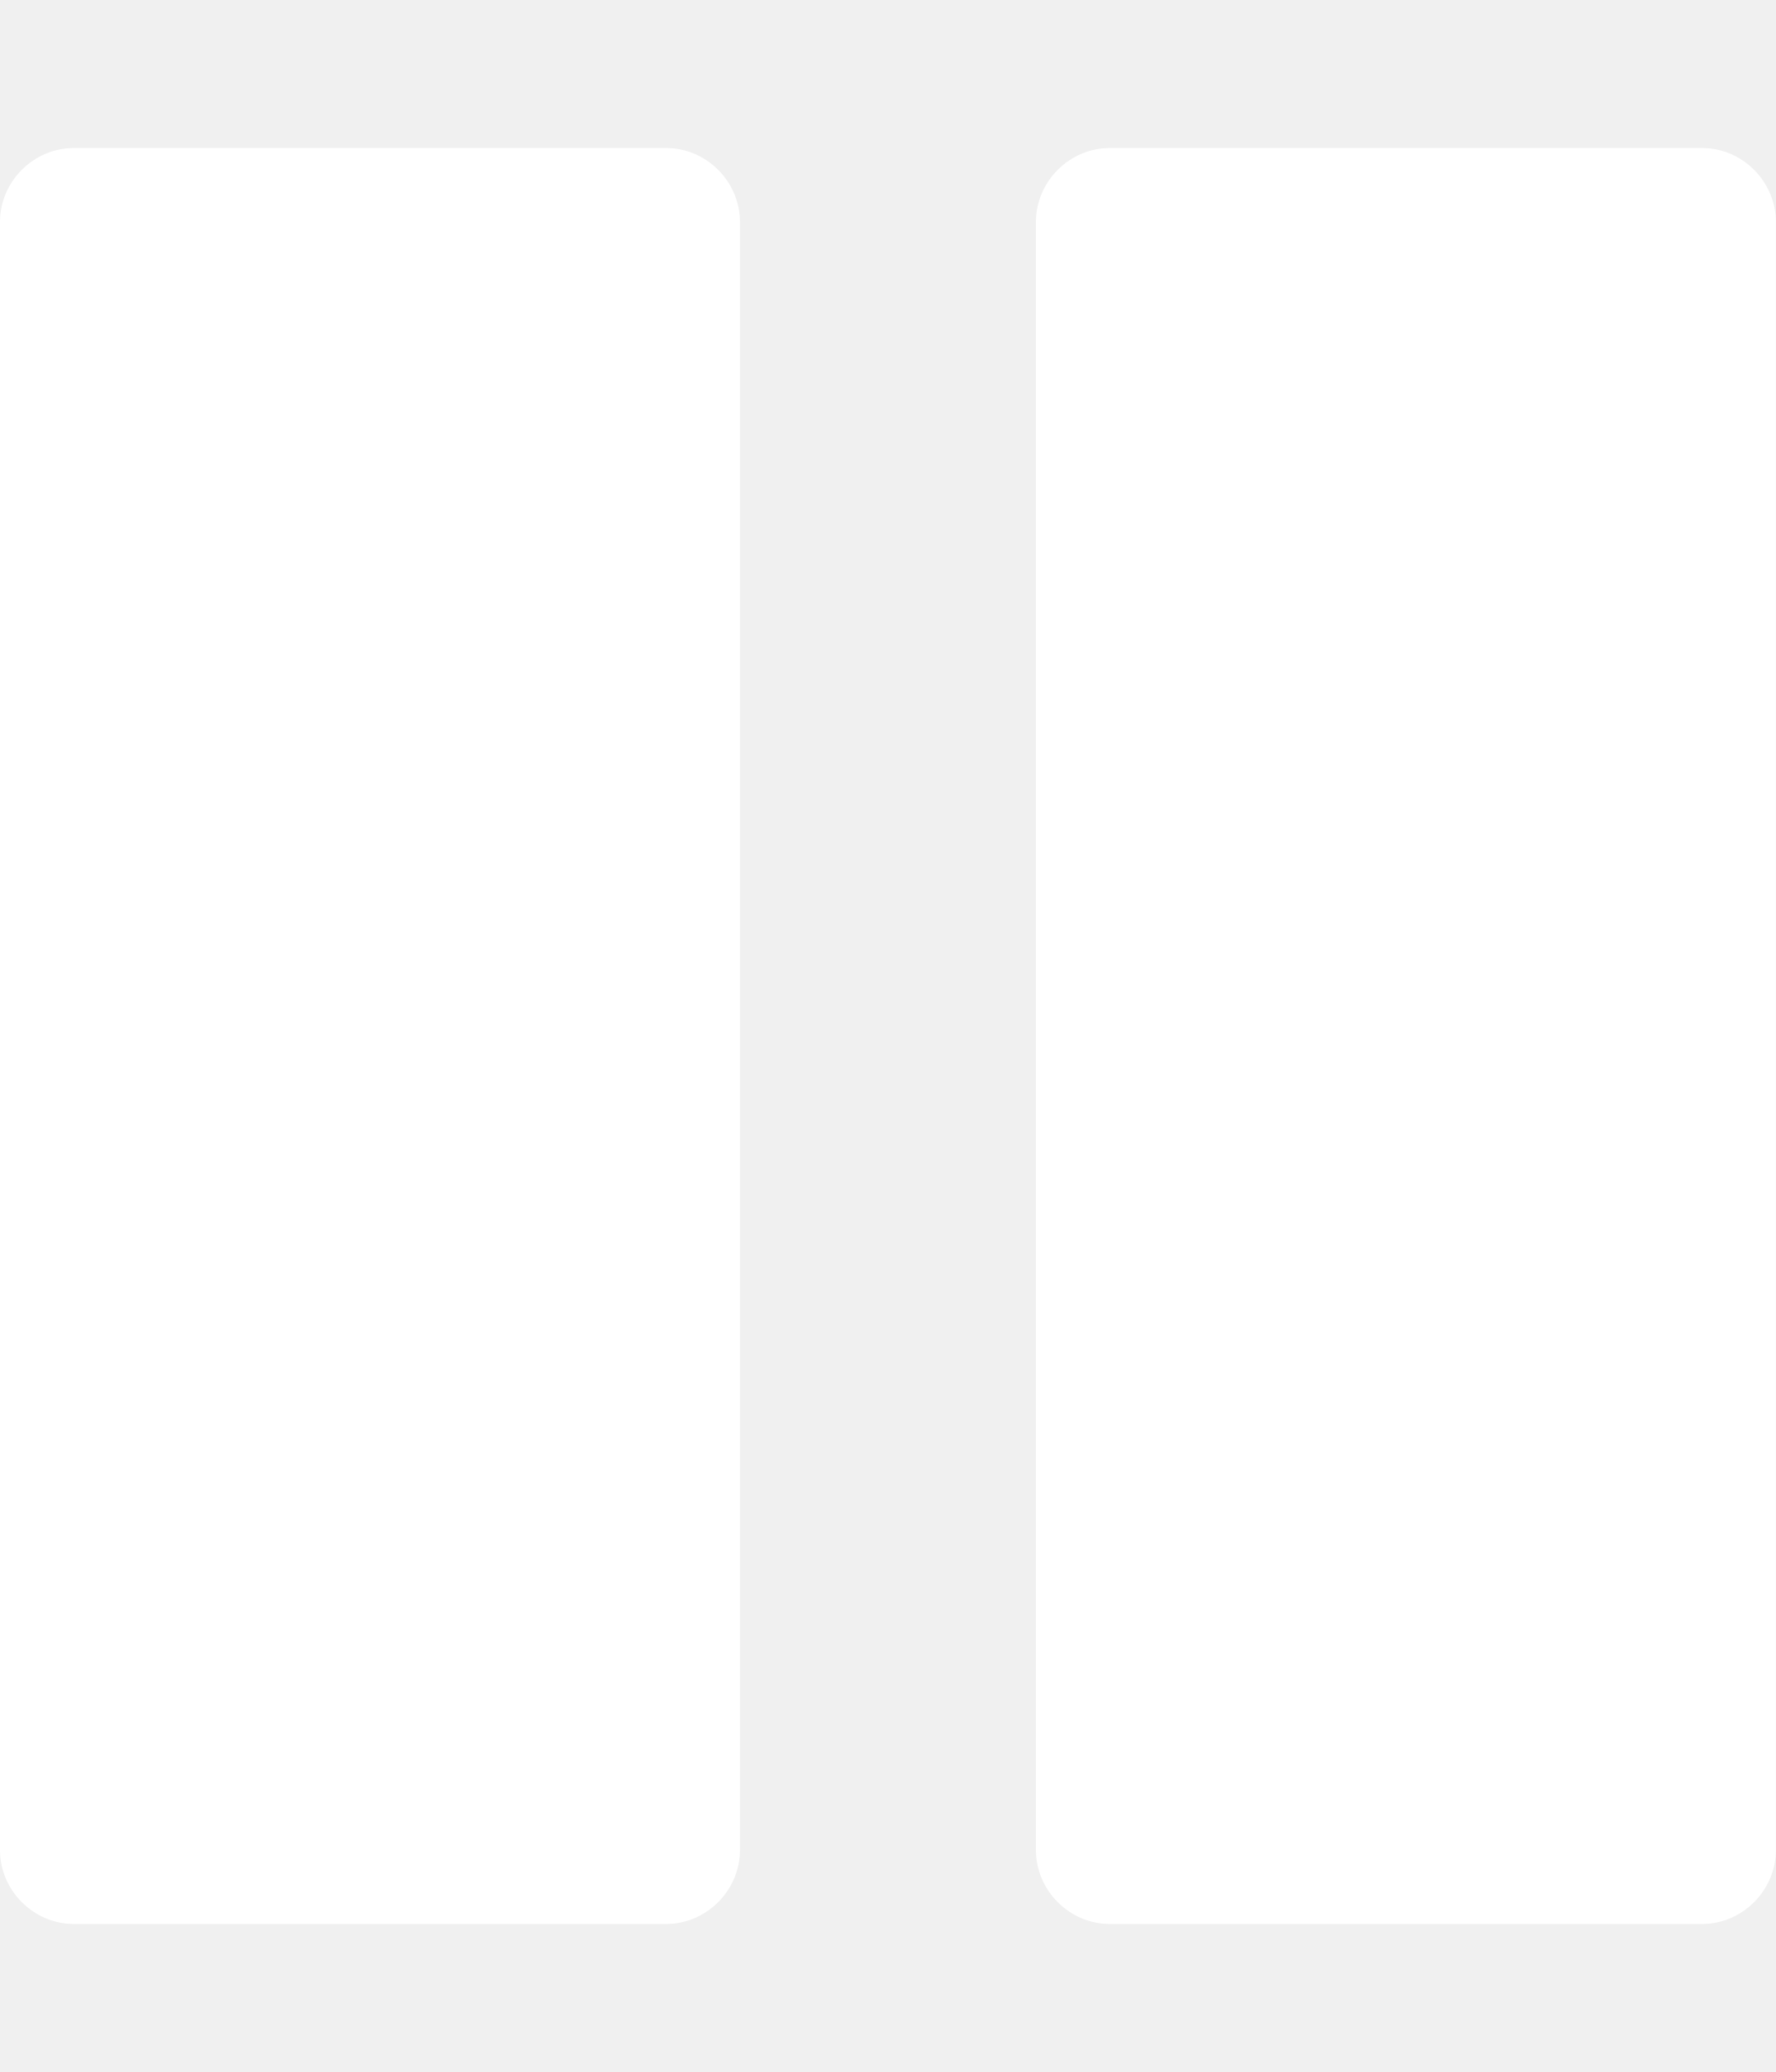
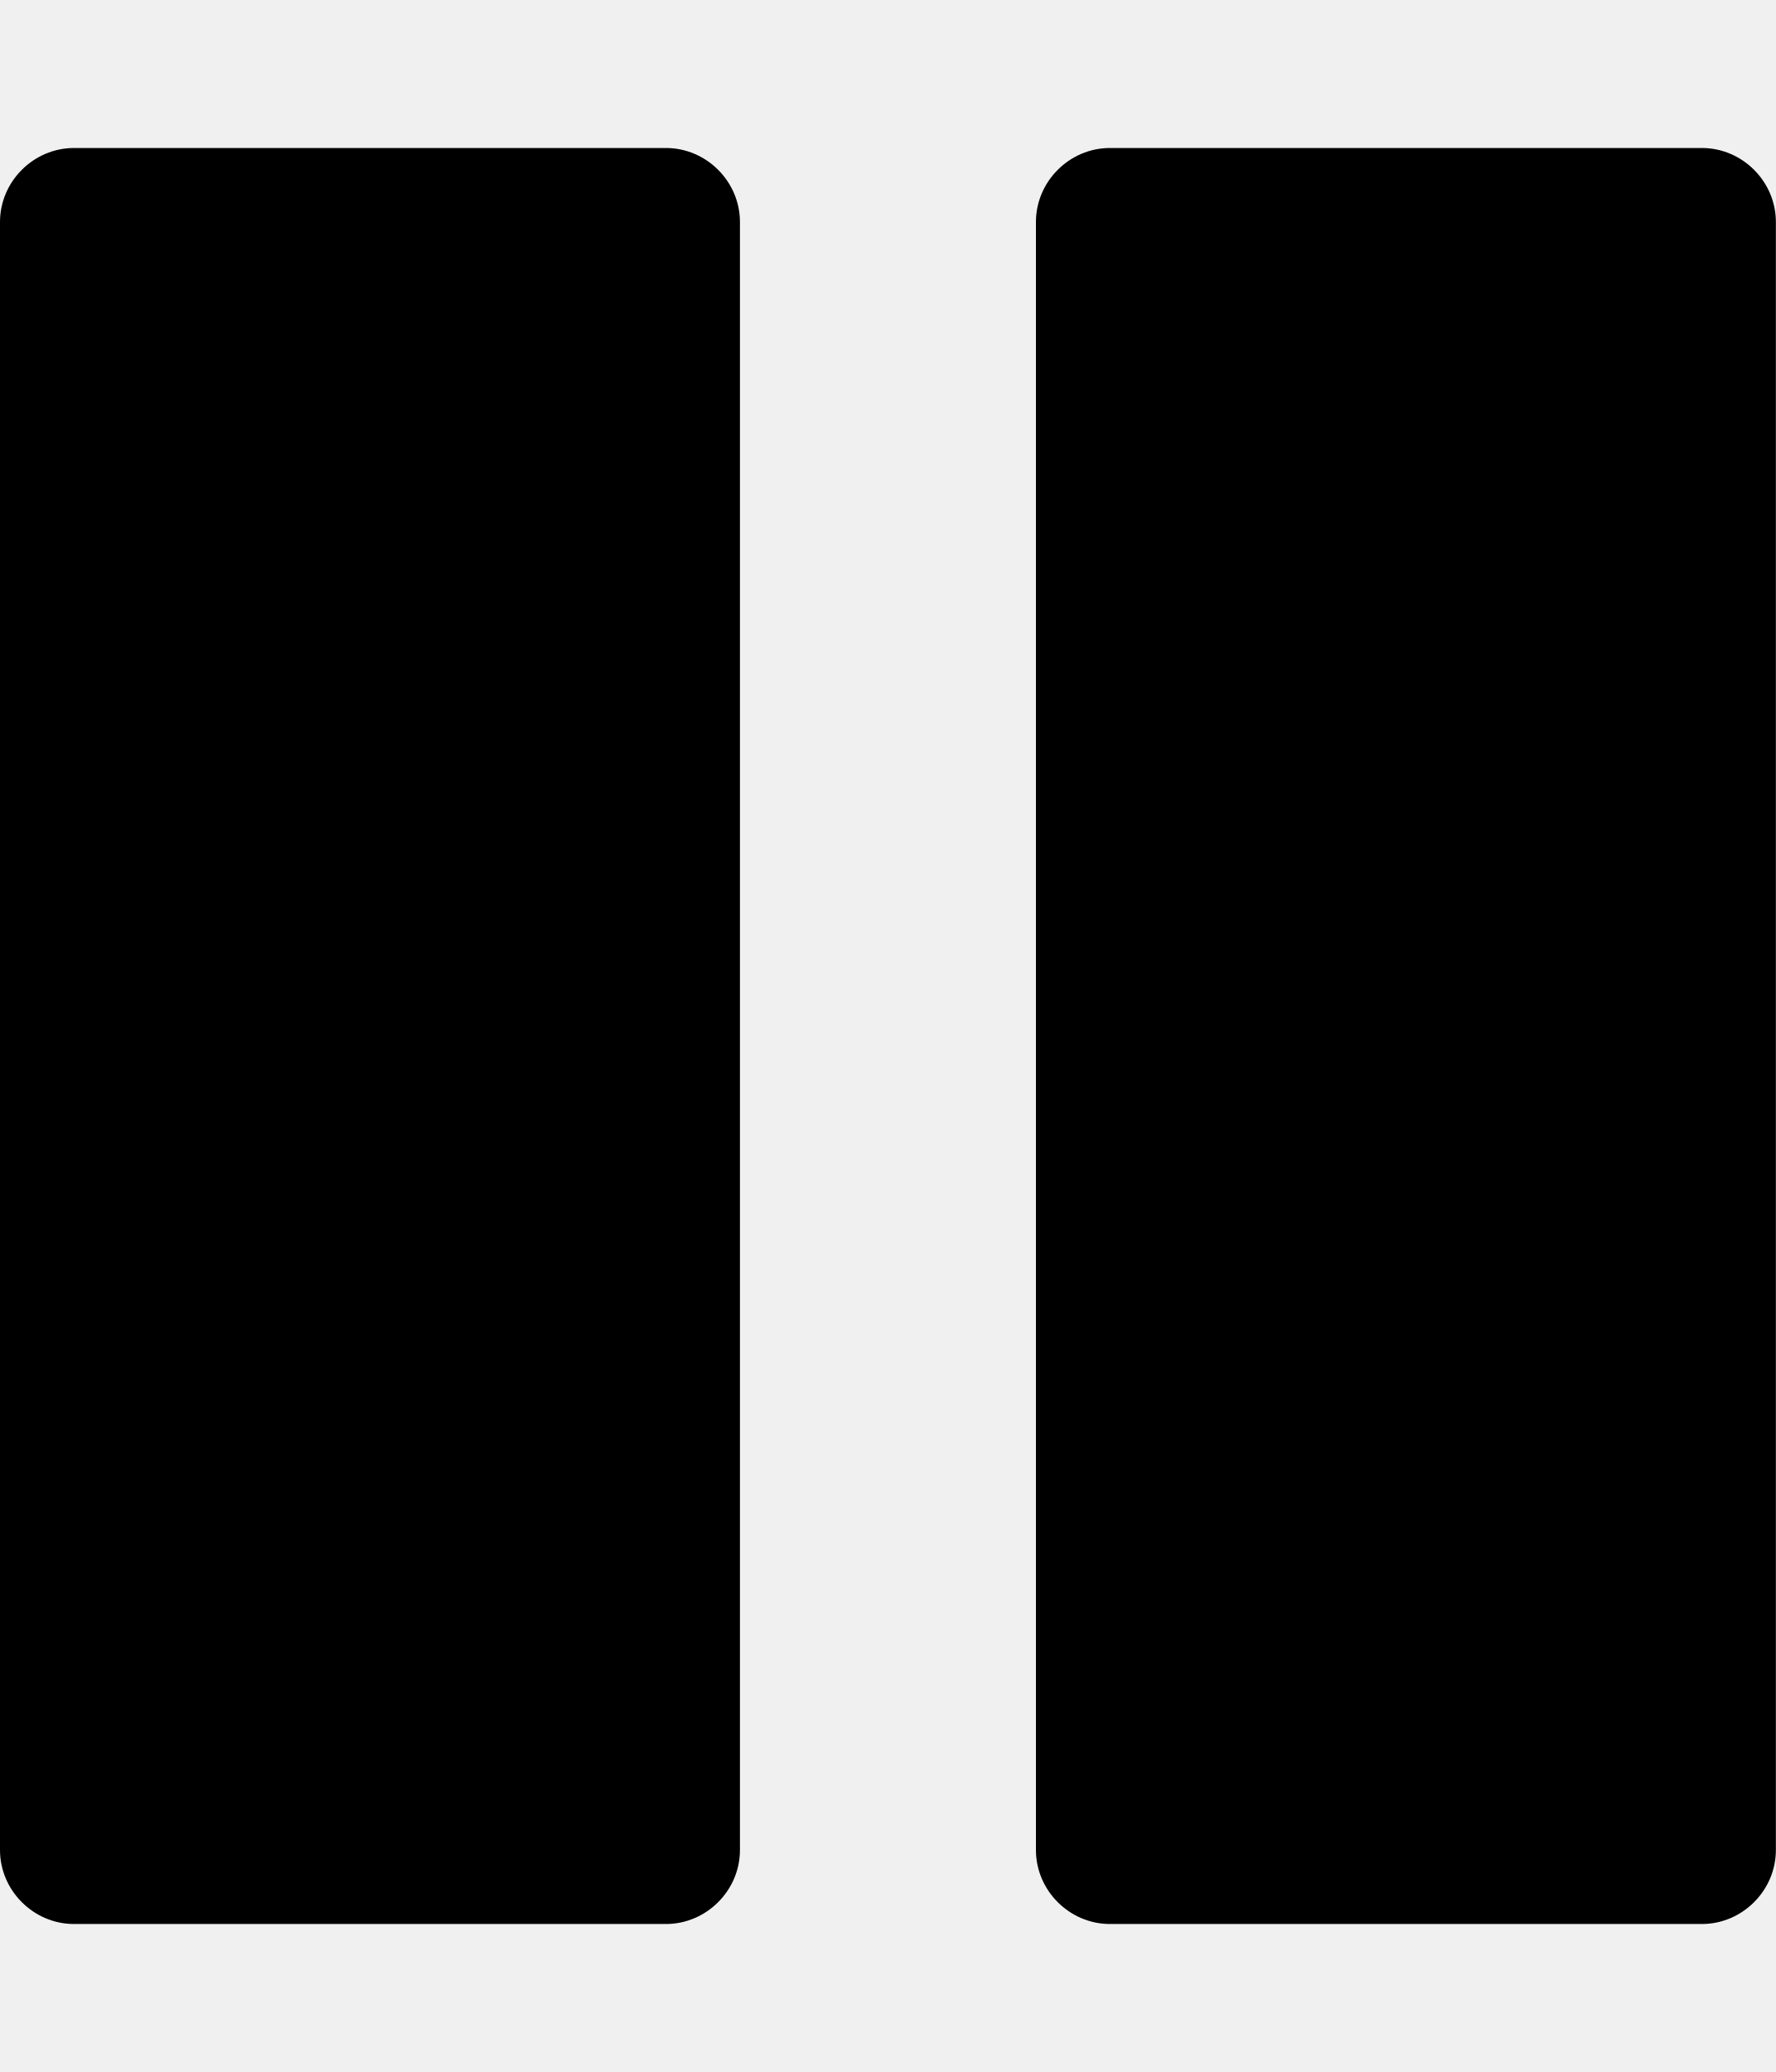
<svg xmlns="http://www.w3.org/2000/svg" version="1.1" width="24" height="28" viewBox="0 0 24 28">
-   <path fill="#fff" d="M24 3v22c0 0.547-0.453 1-1 1h-8c-0.547 0-1-0.453-1-1v-22c0-0.547 0.453-1 1-1h8c0.547 0 1 0.453 1 1zM10 3v22c0 0.547-0.453 1-1 1h-8c-0.547 0-1-0.453-1-1v-22c0-0.547 0.453-1 1-1h8c0.547 0 1 0.453 1 1z" />
+   <path fill="currentColor" d="M24 3v22c0 0.547-0.453 1-1 1h-8c-0.547 0-1-0.453-1-1v-22c0-0.547 0.453-1 1-1h8c0.547 0 1 0.453 1 1zM10 3v22c0 0.547-0.453 1-1 1h-8c-0.547 0-1-0.453-1-1v-22c0-0.547 0.453-1 1-1h8c0.547 0 1 0.453 1 1z" />
</svg>
